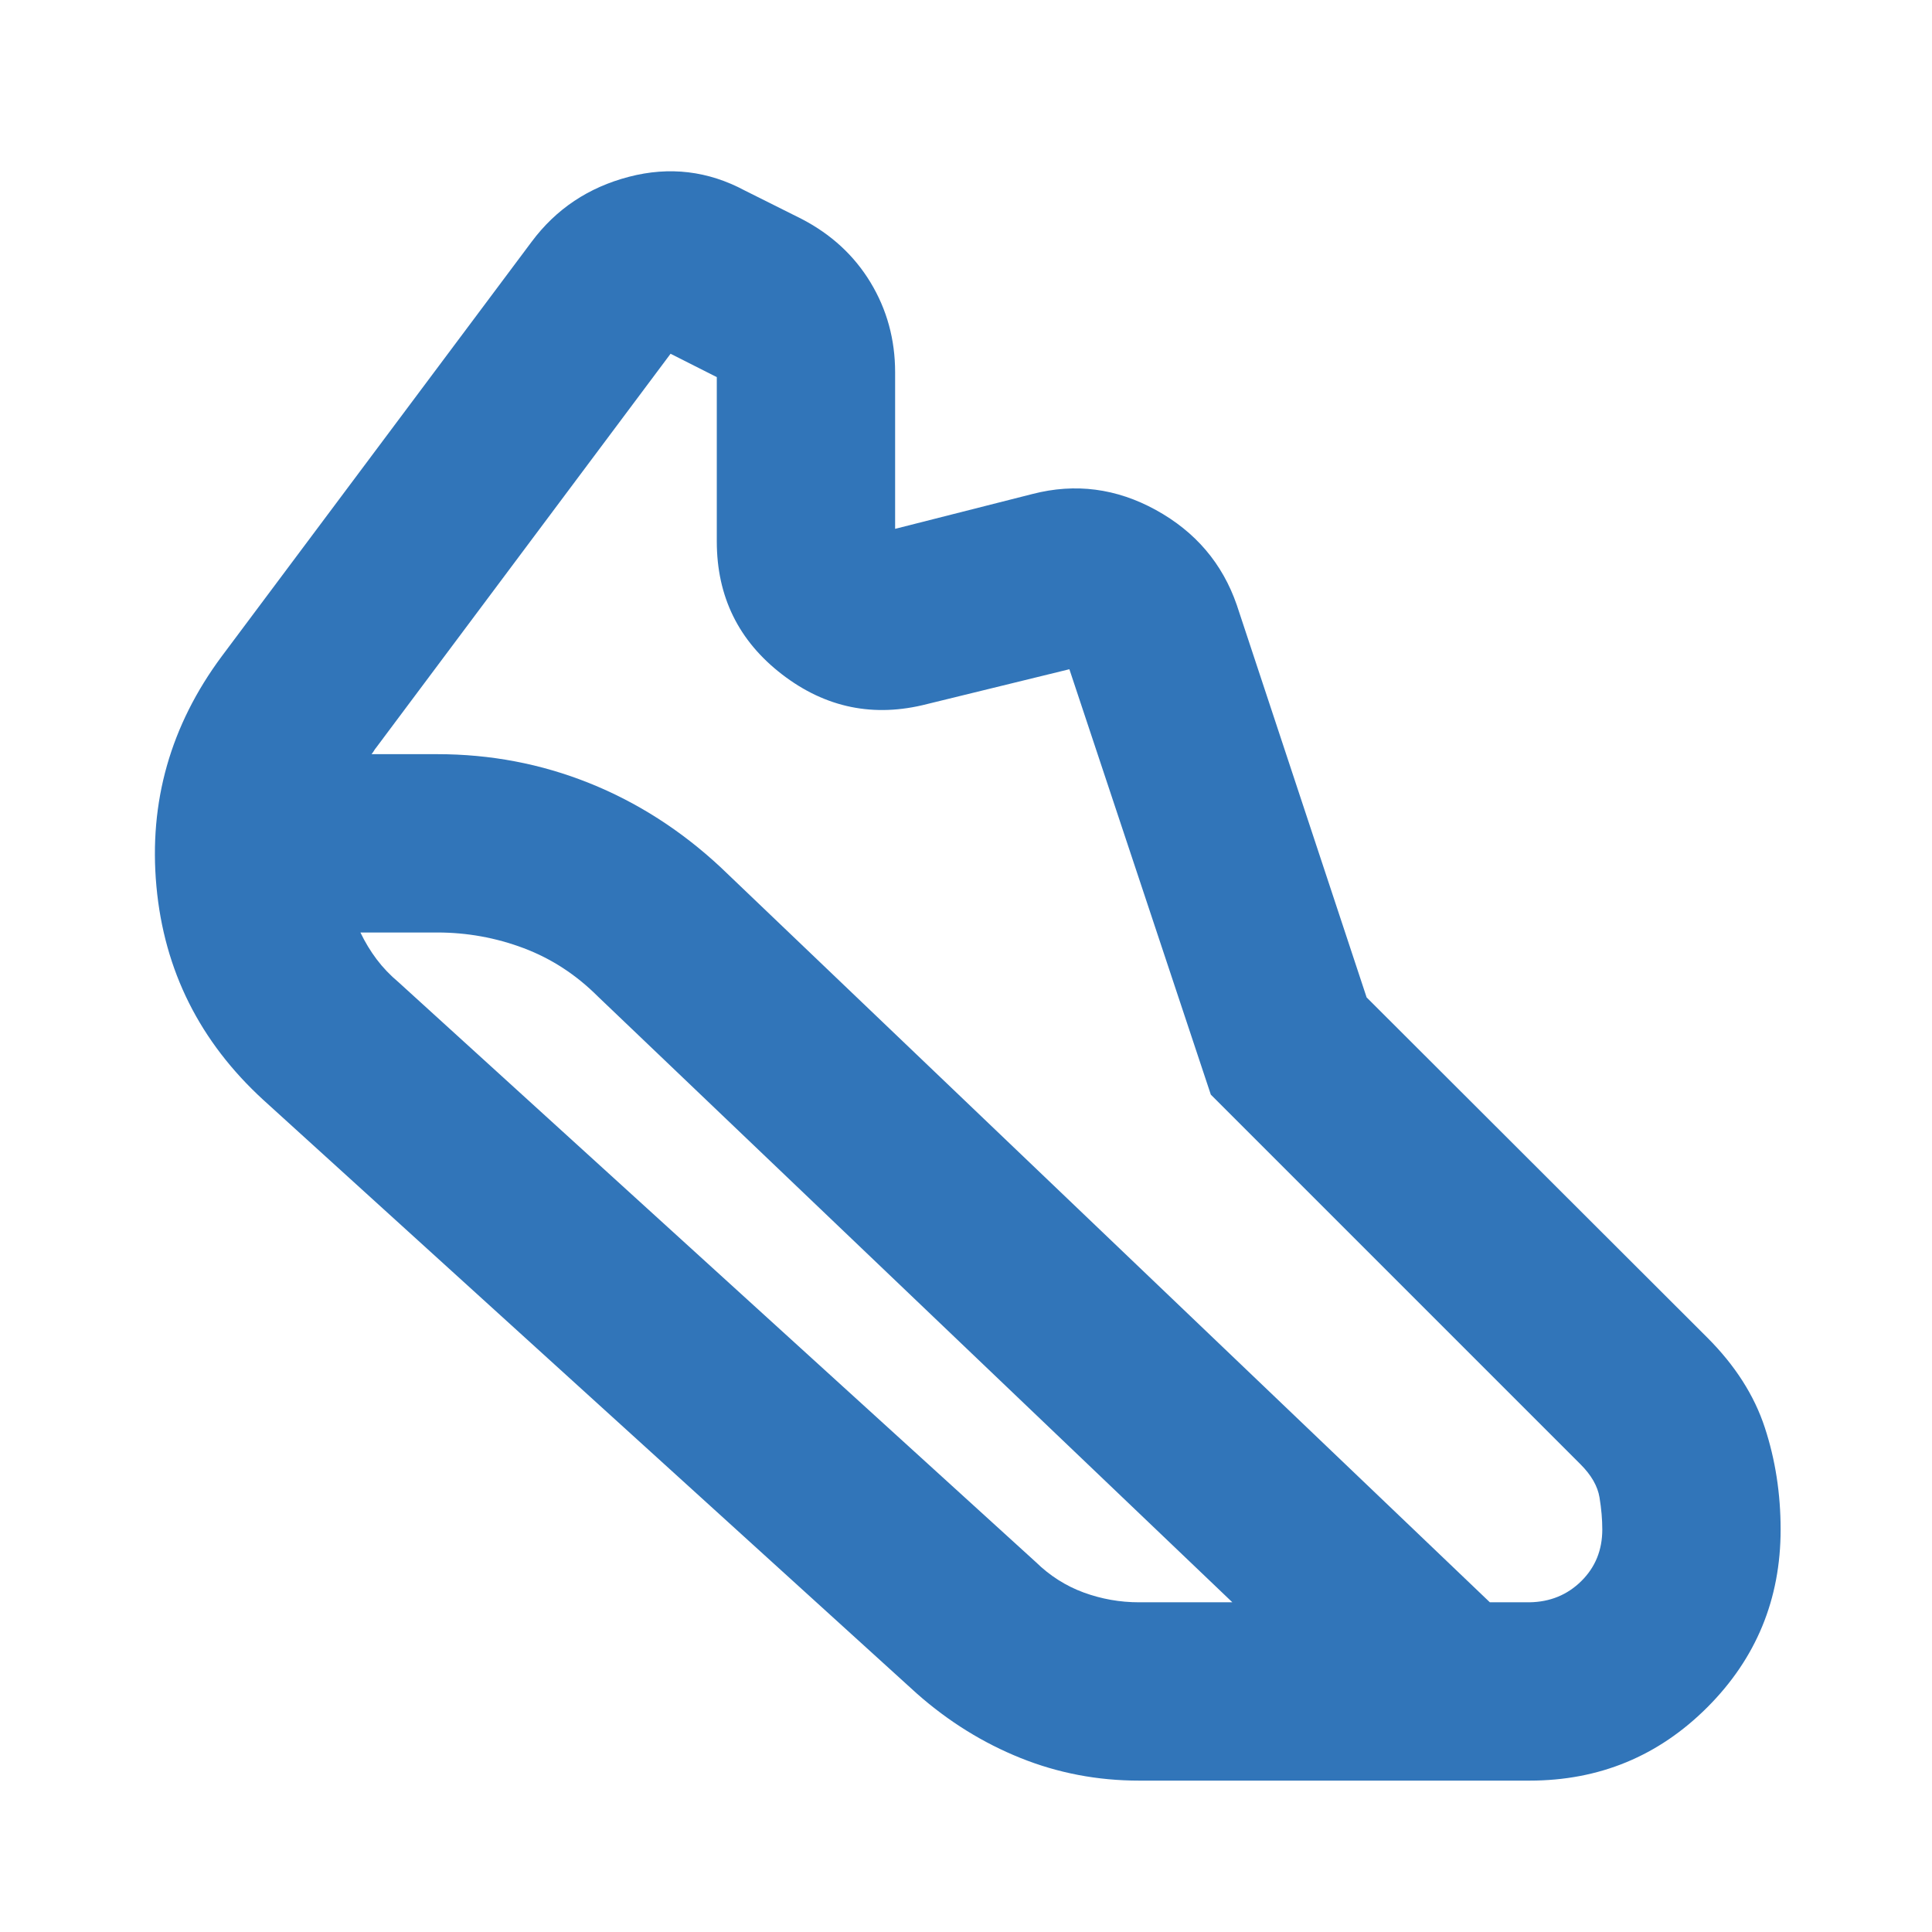
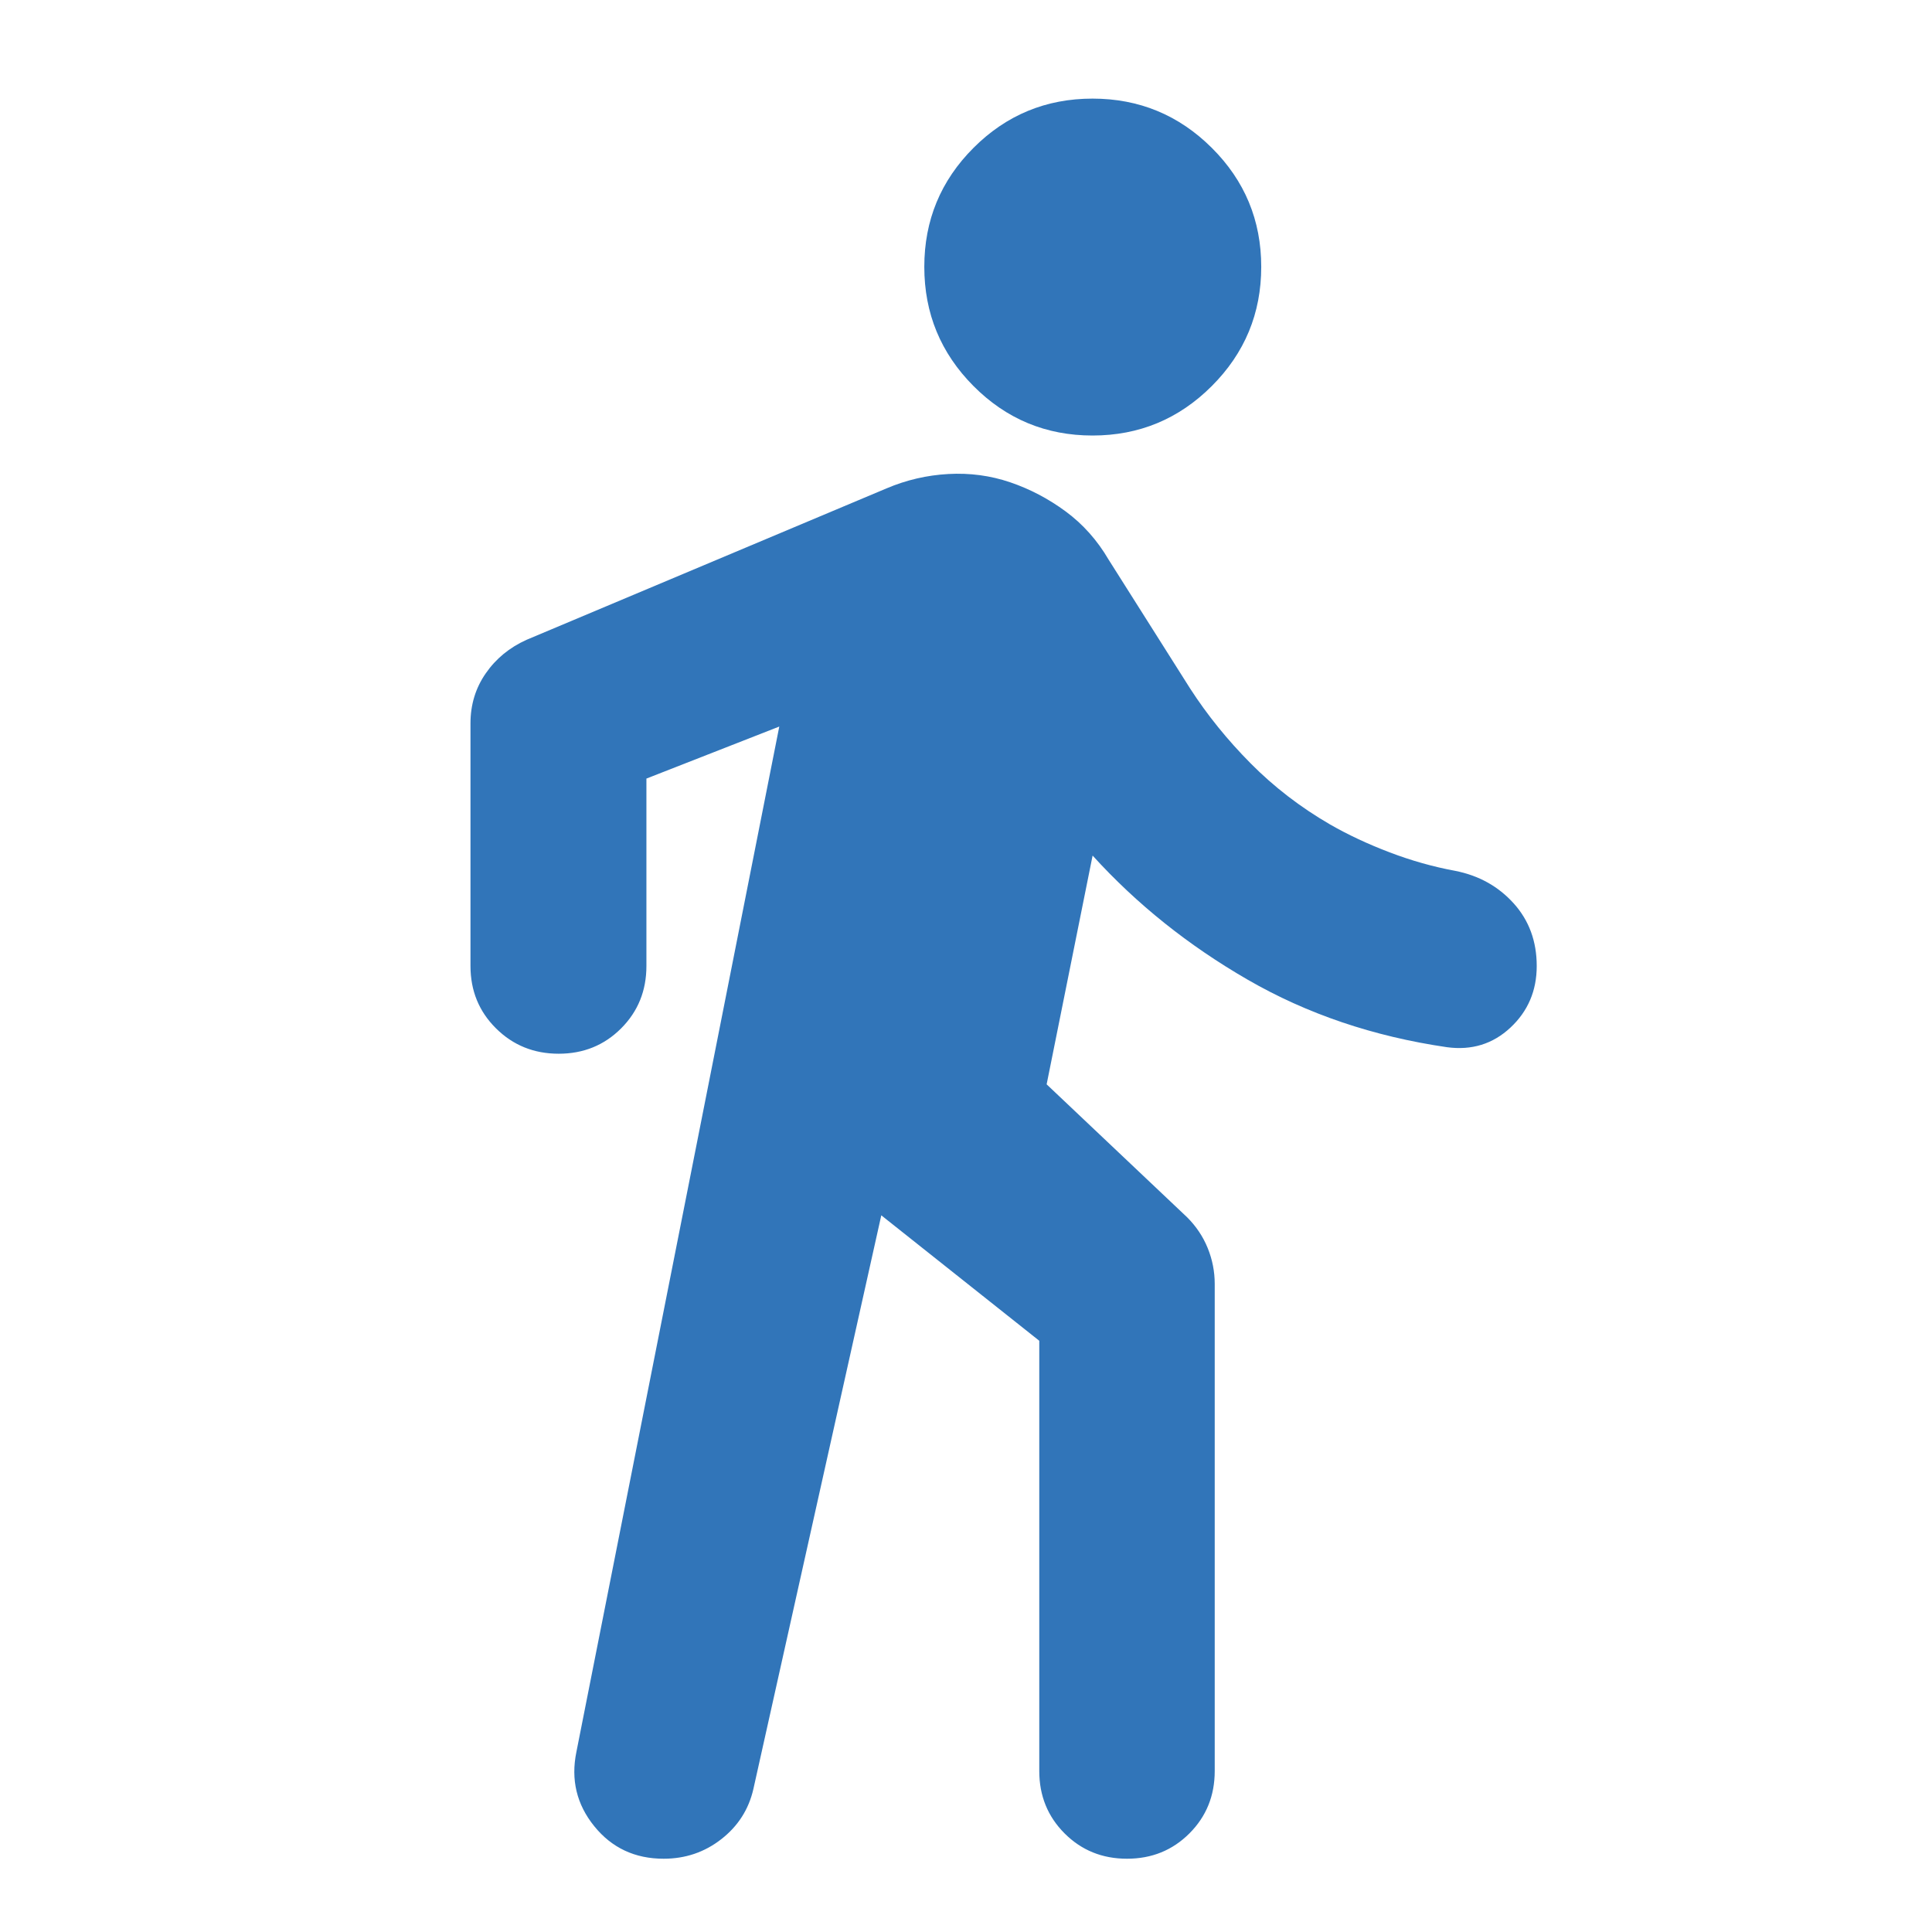
<svg xmlns="http://www.w3.org/2000/svg" width="24" height="24" fill="#3175B9" viewBox="0 -960 960 960">
-   <path d="M217.2-585.26q39.71 0 75.55 14.36 35.84 14.36 65.32 41.83L740.3-163.83H760q15.33-.24 25.75-10.54 10.42-10.3 10.42-25.63 0-7.52-1.38-15.92-1.38-8.41-9.42-16.45L601.65-416.09l-70.28-211.37-70.65 17.29q-39.68 10.24-72.11-14.72-32.44-24.96-32.44-66.11v-81.61l-22.97-11.61-146.11 195.48q-1 1.24-1.24 1.74t-1.24 1.74h32.59Zm0 88.61h-38.11q3.48 7.24 8.09 13.36 4.62 6.12 10.86 11.36l316.59 288.06q10.52 10.28 23.8 15.16 13.29 4.88 27.57 4.88h46.35L297.09-464.85q-16.29-16.28-36.95-24.04-20.66-7.76-42.94-7.76ZM566-75.22q-30.96 0-58.91-11.24-27.96-11.24-51.44-31.95l-324.76-295q-47.43-43.44-53.17-106.23-5.74-62.79 32.45-114.23l154-206q18.2-24.43 48.37-32.29 30.18-7.86 57.61 6.86l28 14q22.2 11.47 34.42 31.67 12.21 20.2 12.21 44.63v77.78l68.26-17.32q31.92-8.24 61.35 7.97 29.44 16.22 40.15 47.14l64.53 195.04 169.28 169.04q20.72 20.72 28.57 44.68 7.86 23.95 7.86 50.67 0 51.91-36.43 88.35Q811.91-75.22 760-75.22H566Z" />
+   <path d="M437.91-356.11 374.35-71.04q-3.48 15.19-15.94 24.91-12.45 9.72-28.65 9.72-21.43 0-34.51-16.2-13.08-16.19-8.84-36.87l100.81-509.5-66.02 25.85V-480q0 18.43-12.58 31.01-12.58 12.58-31.01 12.58-18.44 0-31.13-12.58-12.7-12.58-12.7-31.01v-120.57q0-13.91 7.58-24.84 7.57-10.94 20.25-16.66l178.96-75.28q14.71-6.24 30.69-7.12 15.98-.88 30.7 4.12 14.71 5 27.57 14.48t21.34 23.96l40.48 64q12.76 19.76 30.14 37.28 17.38 17.52 39.38 30.28 13.52 7.76 29.68 13.9 16.17 6.15 32.45 9.15 17.67 3.47 29.13 16.17 11.46 12.7 11.46 31.13t-13.08 30.63q-13.08 12.2-31.51 9.72-54.8-8-99.07-33.57-44.26-25.56-77.02-61.65L520.07-421.2l69.84 66.09q6.72 6.72 10.2 15.29 3.48 8.58 3.48 17.78V-80q0 18.43-12.58 31.01Q578.43-36.41 560-36.41t-31.01-12.58Q516.41-61.57 516.41-80v-213.78l-78.5-62.33Zm104.96-387.48q-34.67 0-59.13-24.57-24.46-24.58-24.46-59.25 0-34.68 24.46-59.13Q508.2-911 542.87-911t59.25 24.46q24.58 24.45 24.58 59.13 0 34.67-24.58 59.25-24.58 24.57-59.25 24.57Z" />
</svg>
